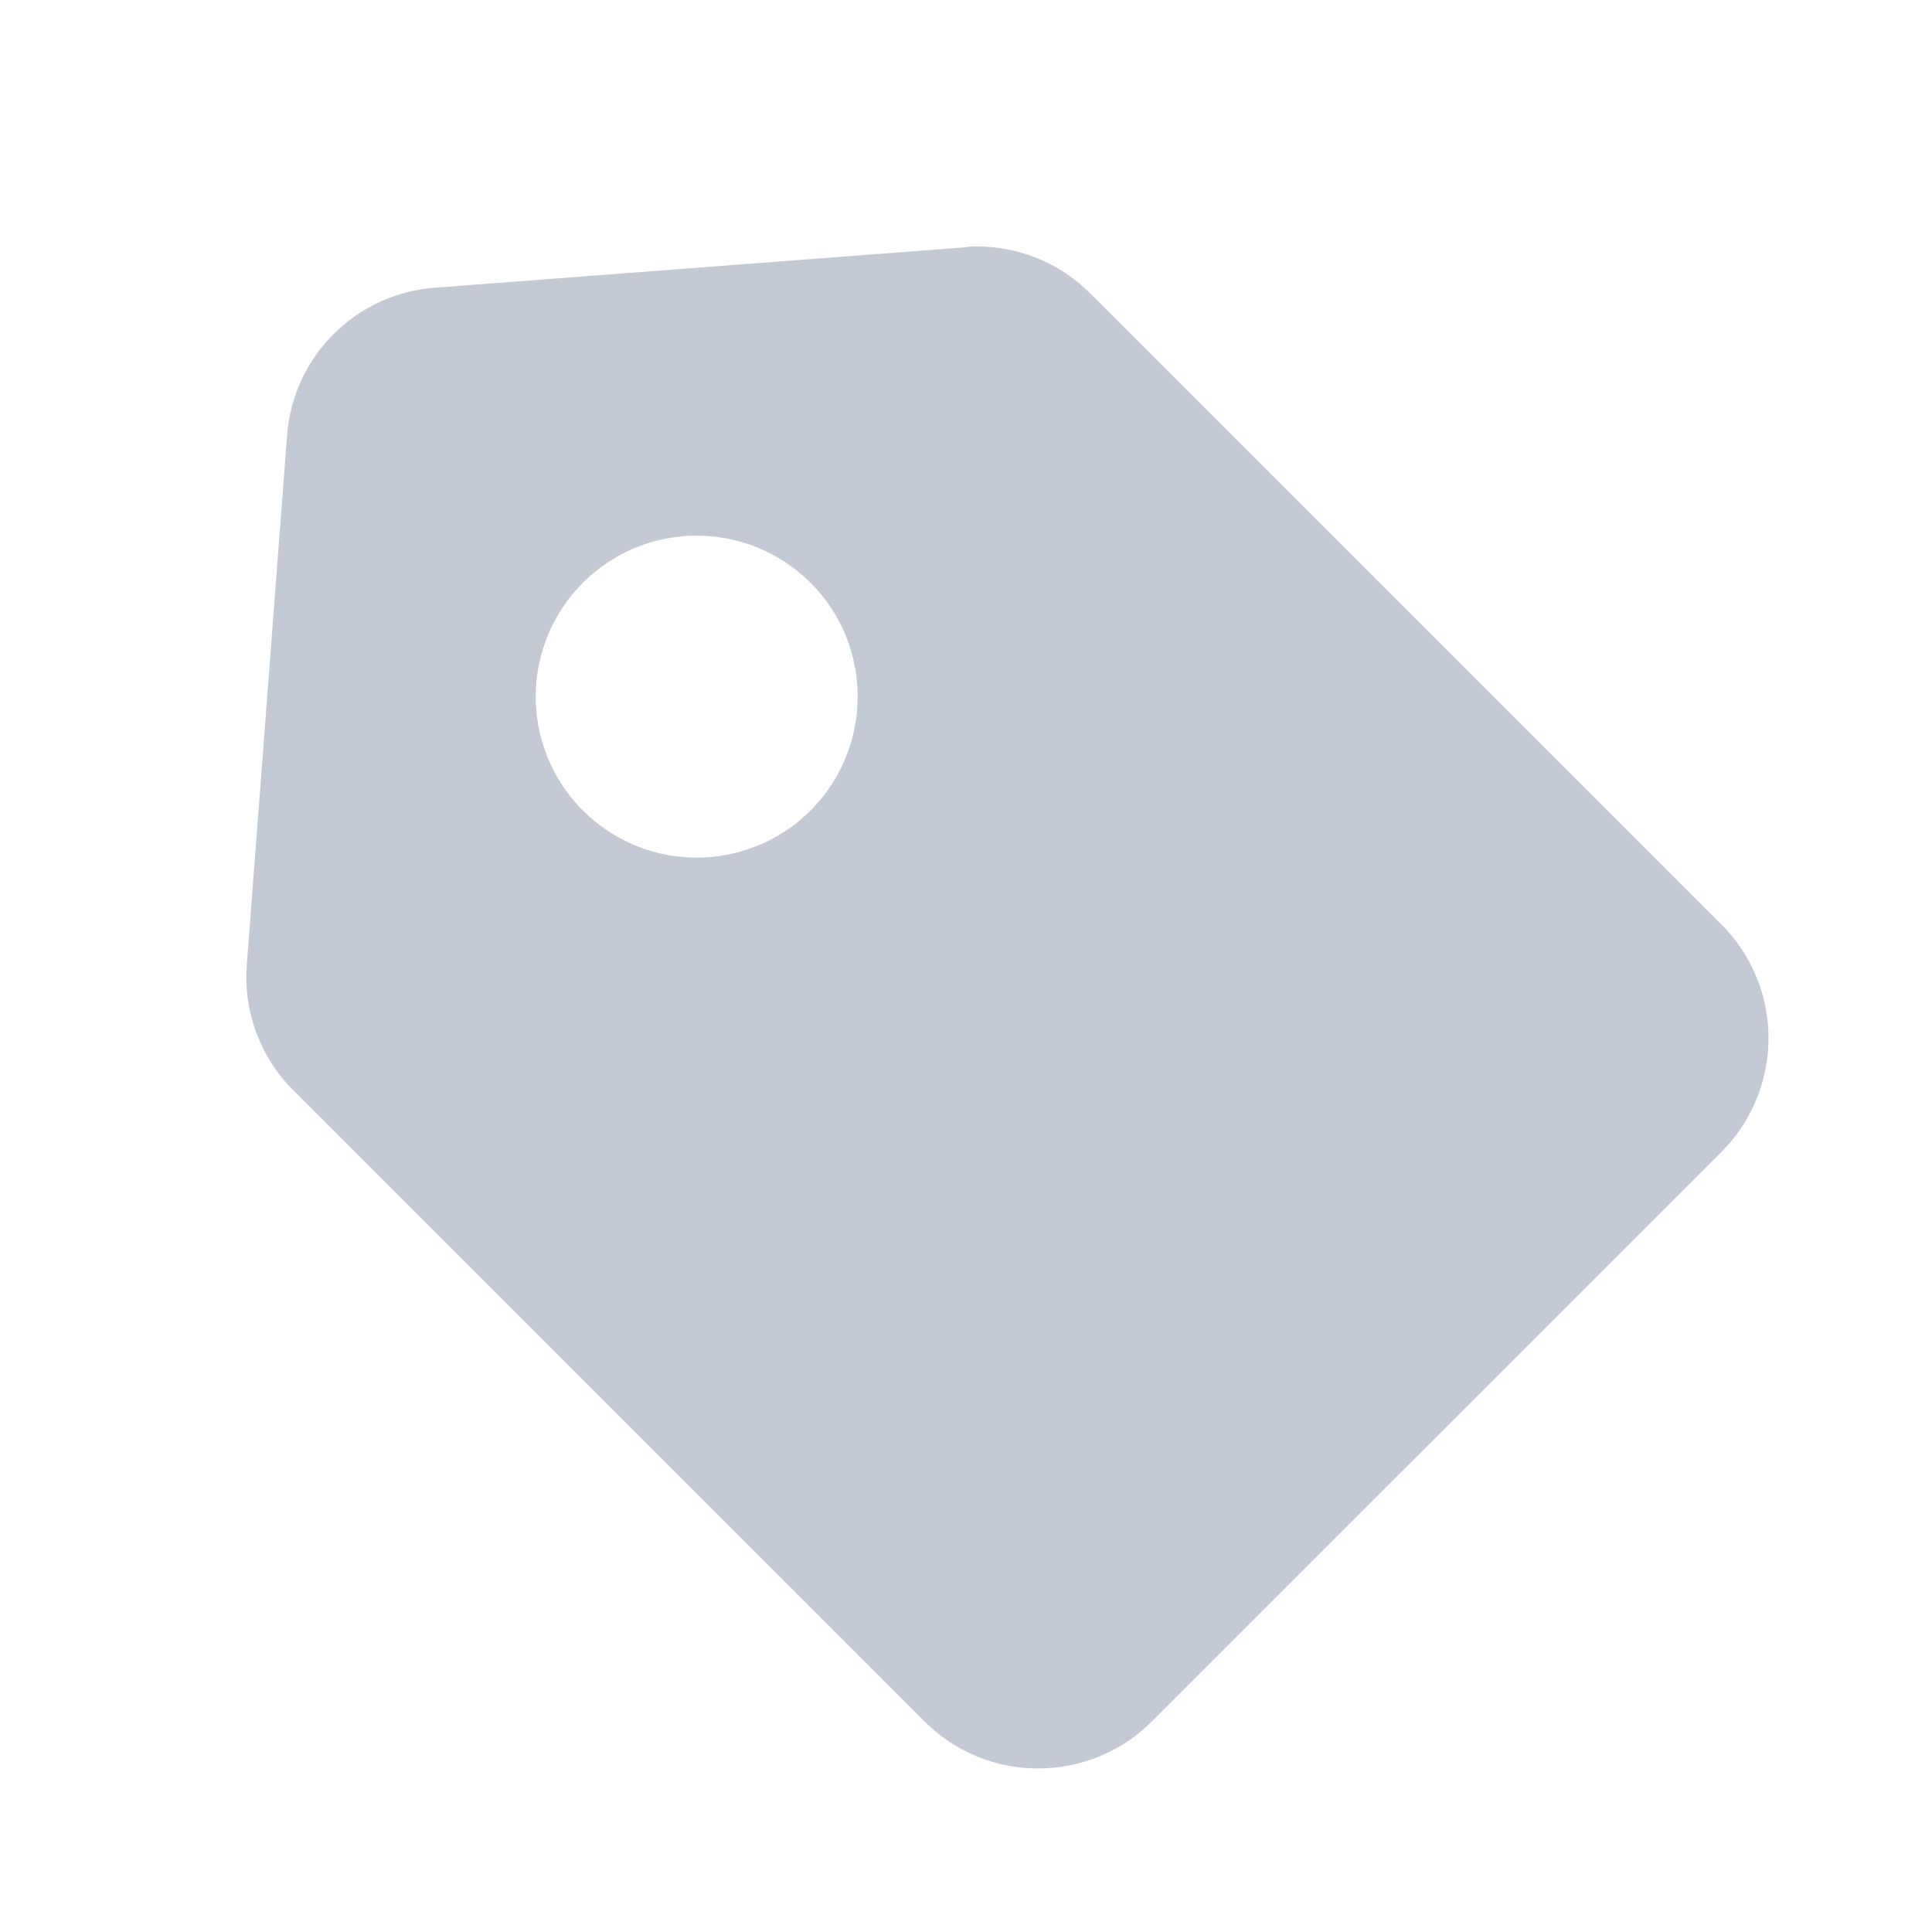
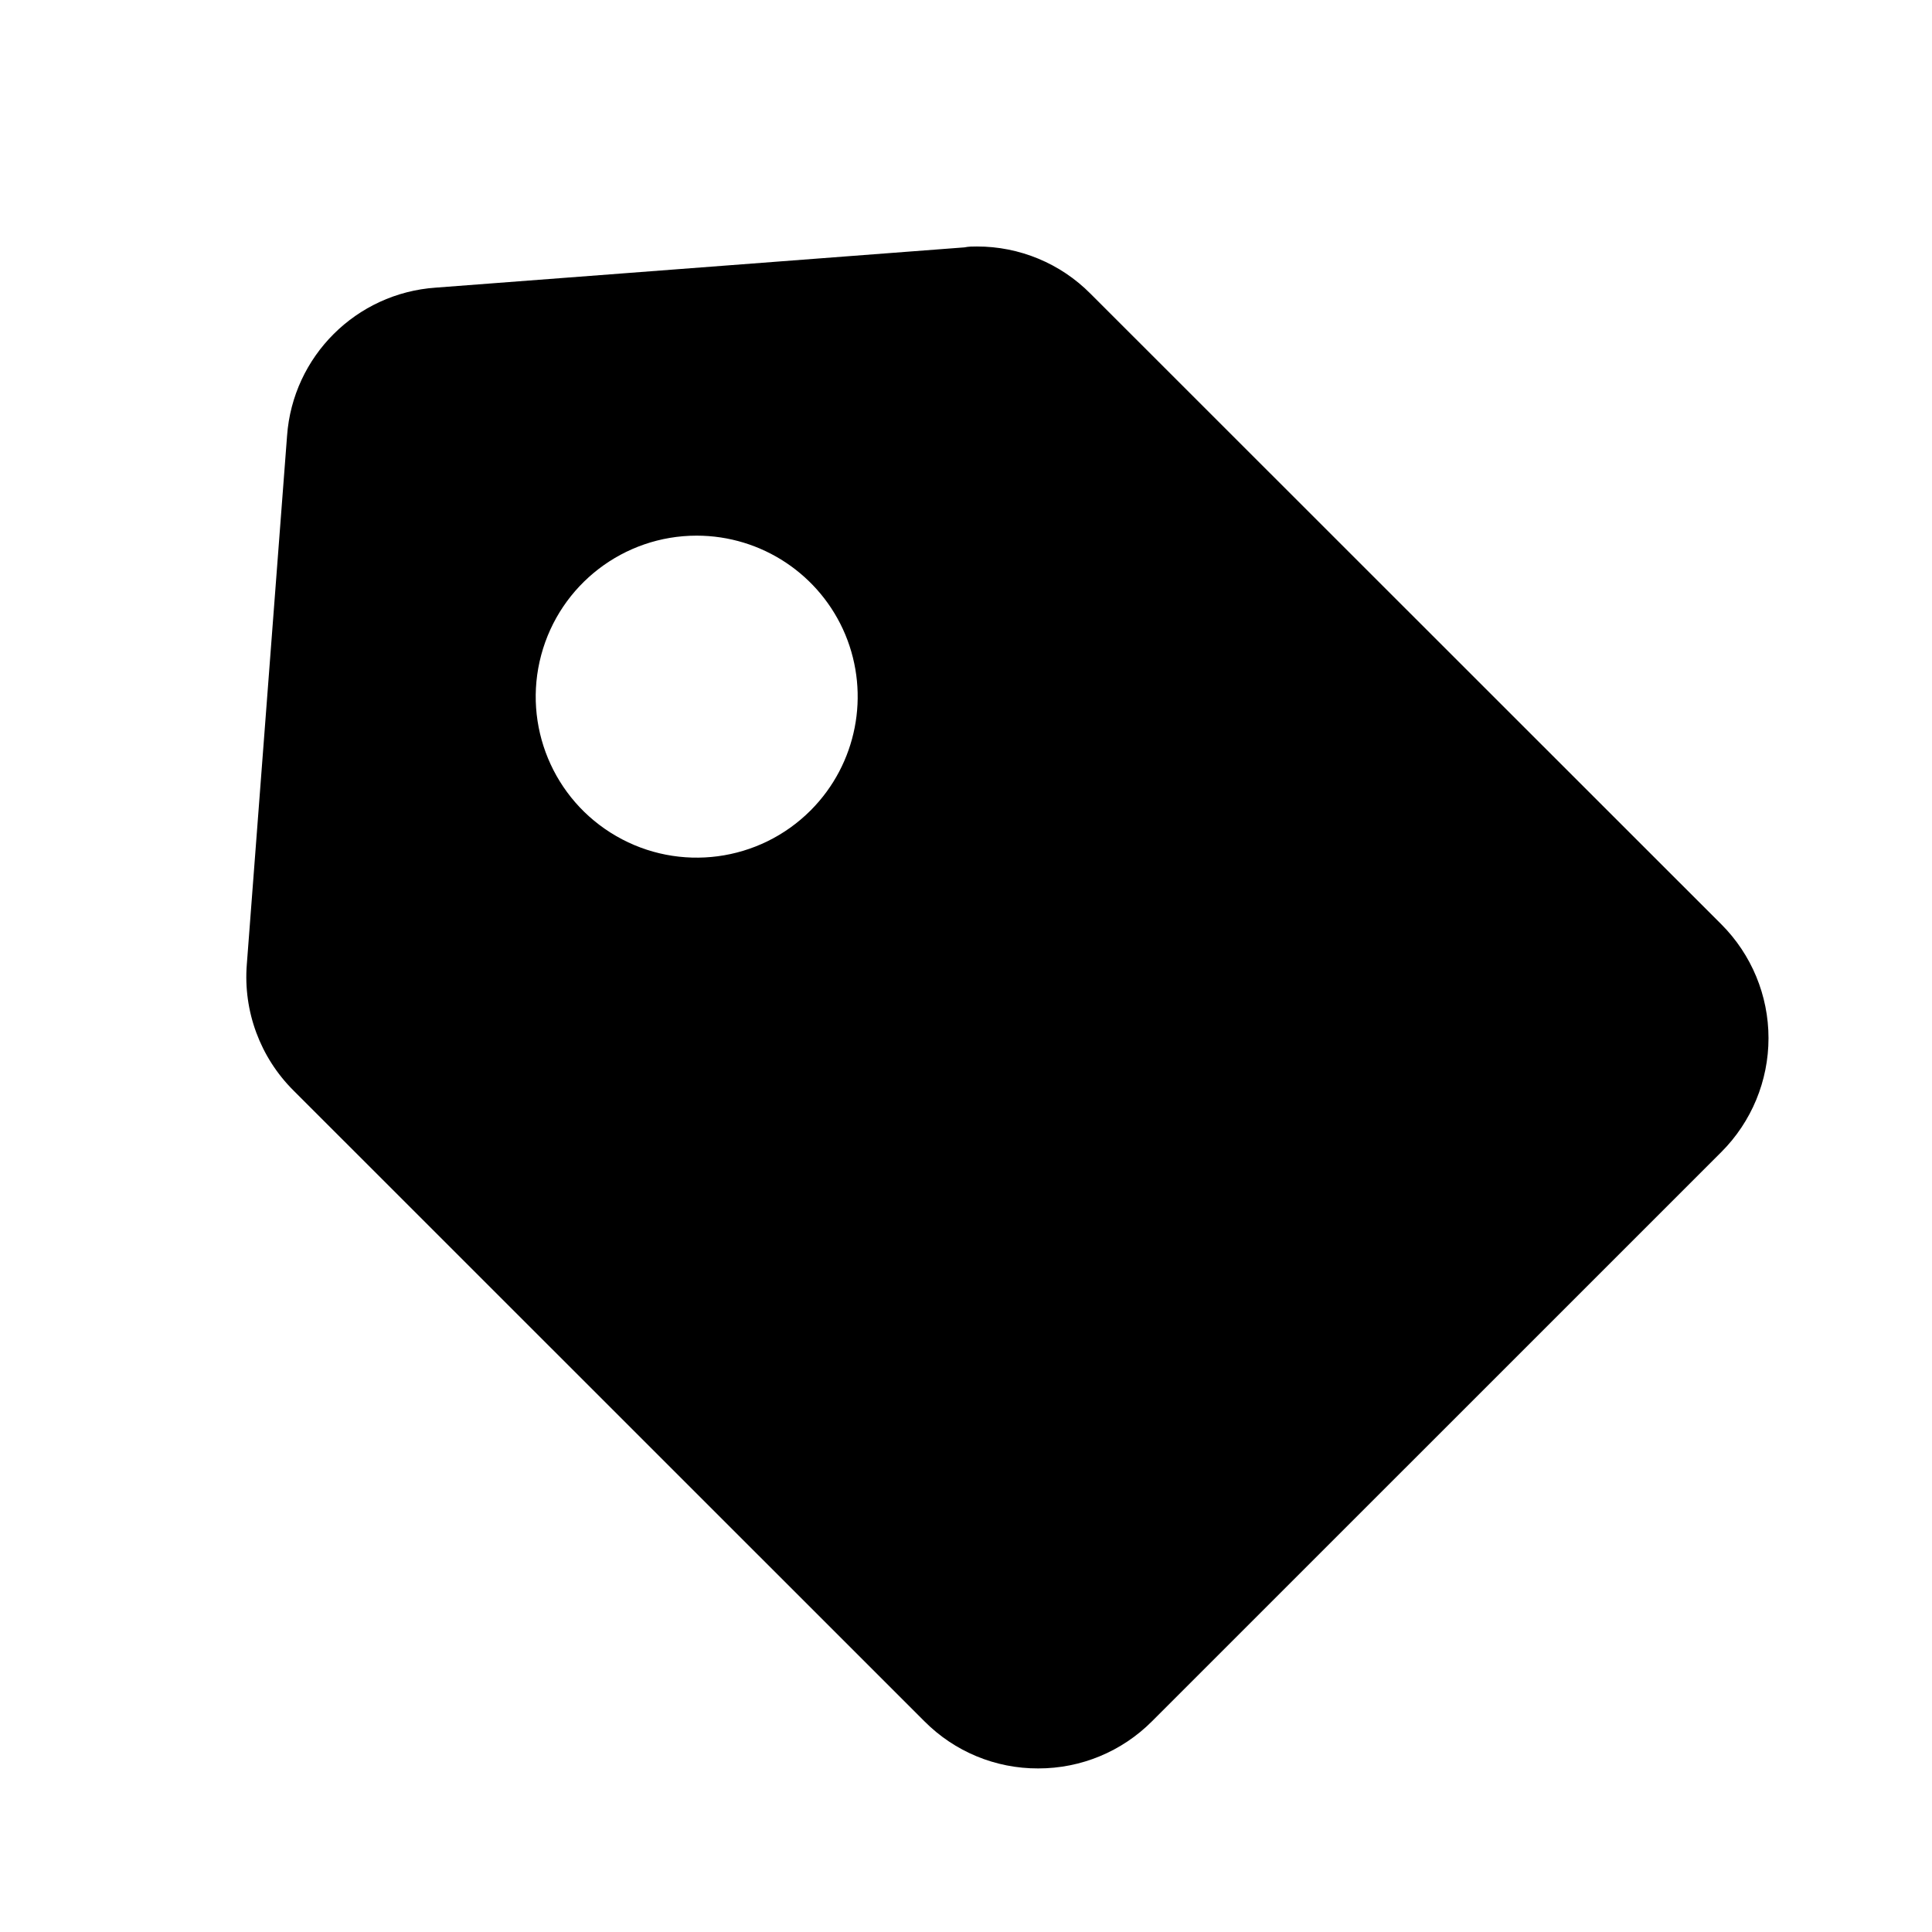
<svg xmlns="http://www.w3.org/2000/svg" width="24" height="24" viewBox="0 0 24 24" fill="none">
-   <path d="M12.897 21.968C12.366 21.97 11.857 21.759 11.483 21.382L3.646 13.547C3.232 13.135 3.02 12.562 3.066 11.98L3.566 5.414C3.637 4.426 4.425 3.641 5.414 3.573L11.98 3.073C12.032 3.062 12.083 3.062 12.135 3.062C12.665 3.061 13.173 3.272 13.546 3.648L21.383 11.482C21.758 11.857 21.969 12.366 21.969 12.896C21.969 13.427 21.758 13.936 21.383 14.311L14.311 21.382C13.937 21.758 13.428 21.969 12.897 21.968ZM8.654 6.654C7.749 6.654 6.957 7.262 6.723 8.137C6.489 9.011 6.871 9.934 7.655 10.386C8.439 10.839 9.429 10.708 10.069 10.068L10.076 10.062L10.083 10.055L10.075 10.062C10.643 9.489 10.811 8.63 10.501 7.884C10.19 7.139 9.461 6.654 8.654 6.654Z" fill="#C4CAD3" />
+   <path d="M12.897 21.968C12.366 21.97 11.857 21.759 11.483 21.382L3.646 13.547C3.232 13.135 3.02 12.562 3.066 11.98L3.566 5.414C3.637 4.426 4.425 3.641 5.414 3.573L11.98 3.073C12.032 3.062 12.083 3.062 12.135 3.062C12.665 3.061 13.173 3.272 13.546 3.648L21.383 11.482C21.758 11.857 21.969 12.366 21.969 12.896C21.969 13.427 21.758 13.936 21.383 14.311L14.311 21.382C13.937 21.758 13.428 21.969 12.897 21.968ZM8.654 6.654C7.749 6.654 6.957 7.262 6.723 8.137C6.489 9.011 6.871 9.934 7.655 10.386C8.439 10.839 9.429 10.708 10.069 10.068L10.076 10.062L10.083 10.055L10.075 10.062C10.643 9.489 10.811 8.63 10.501 7.884C10.19 7.139 9.461 6.654 8.654 6.654Z" fill="currentColor" />
</svg>
